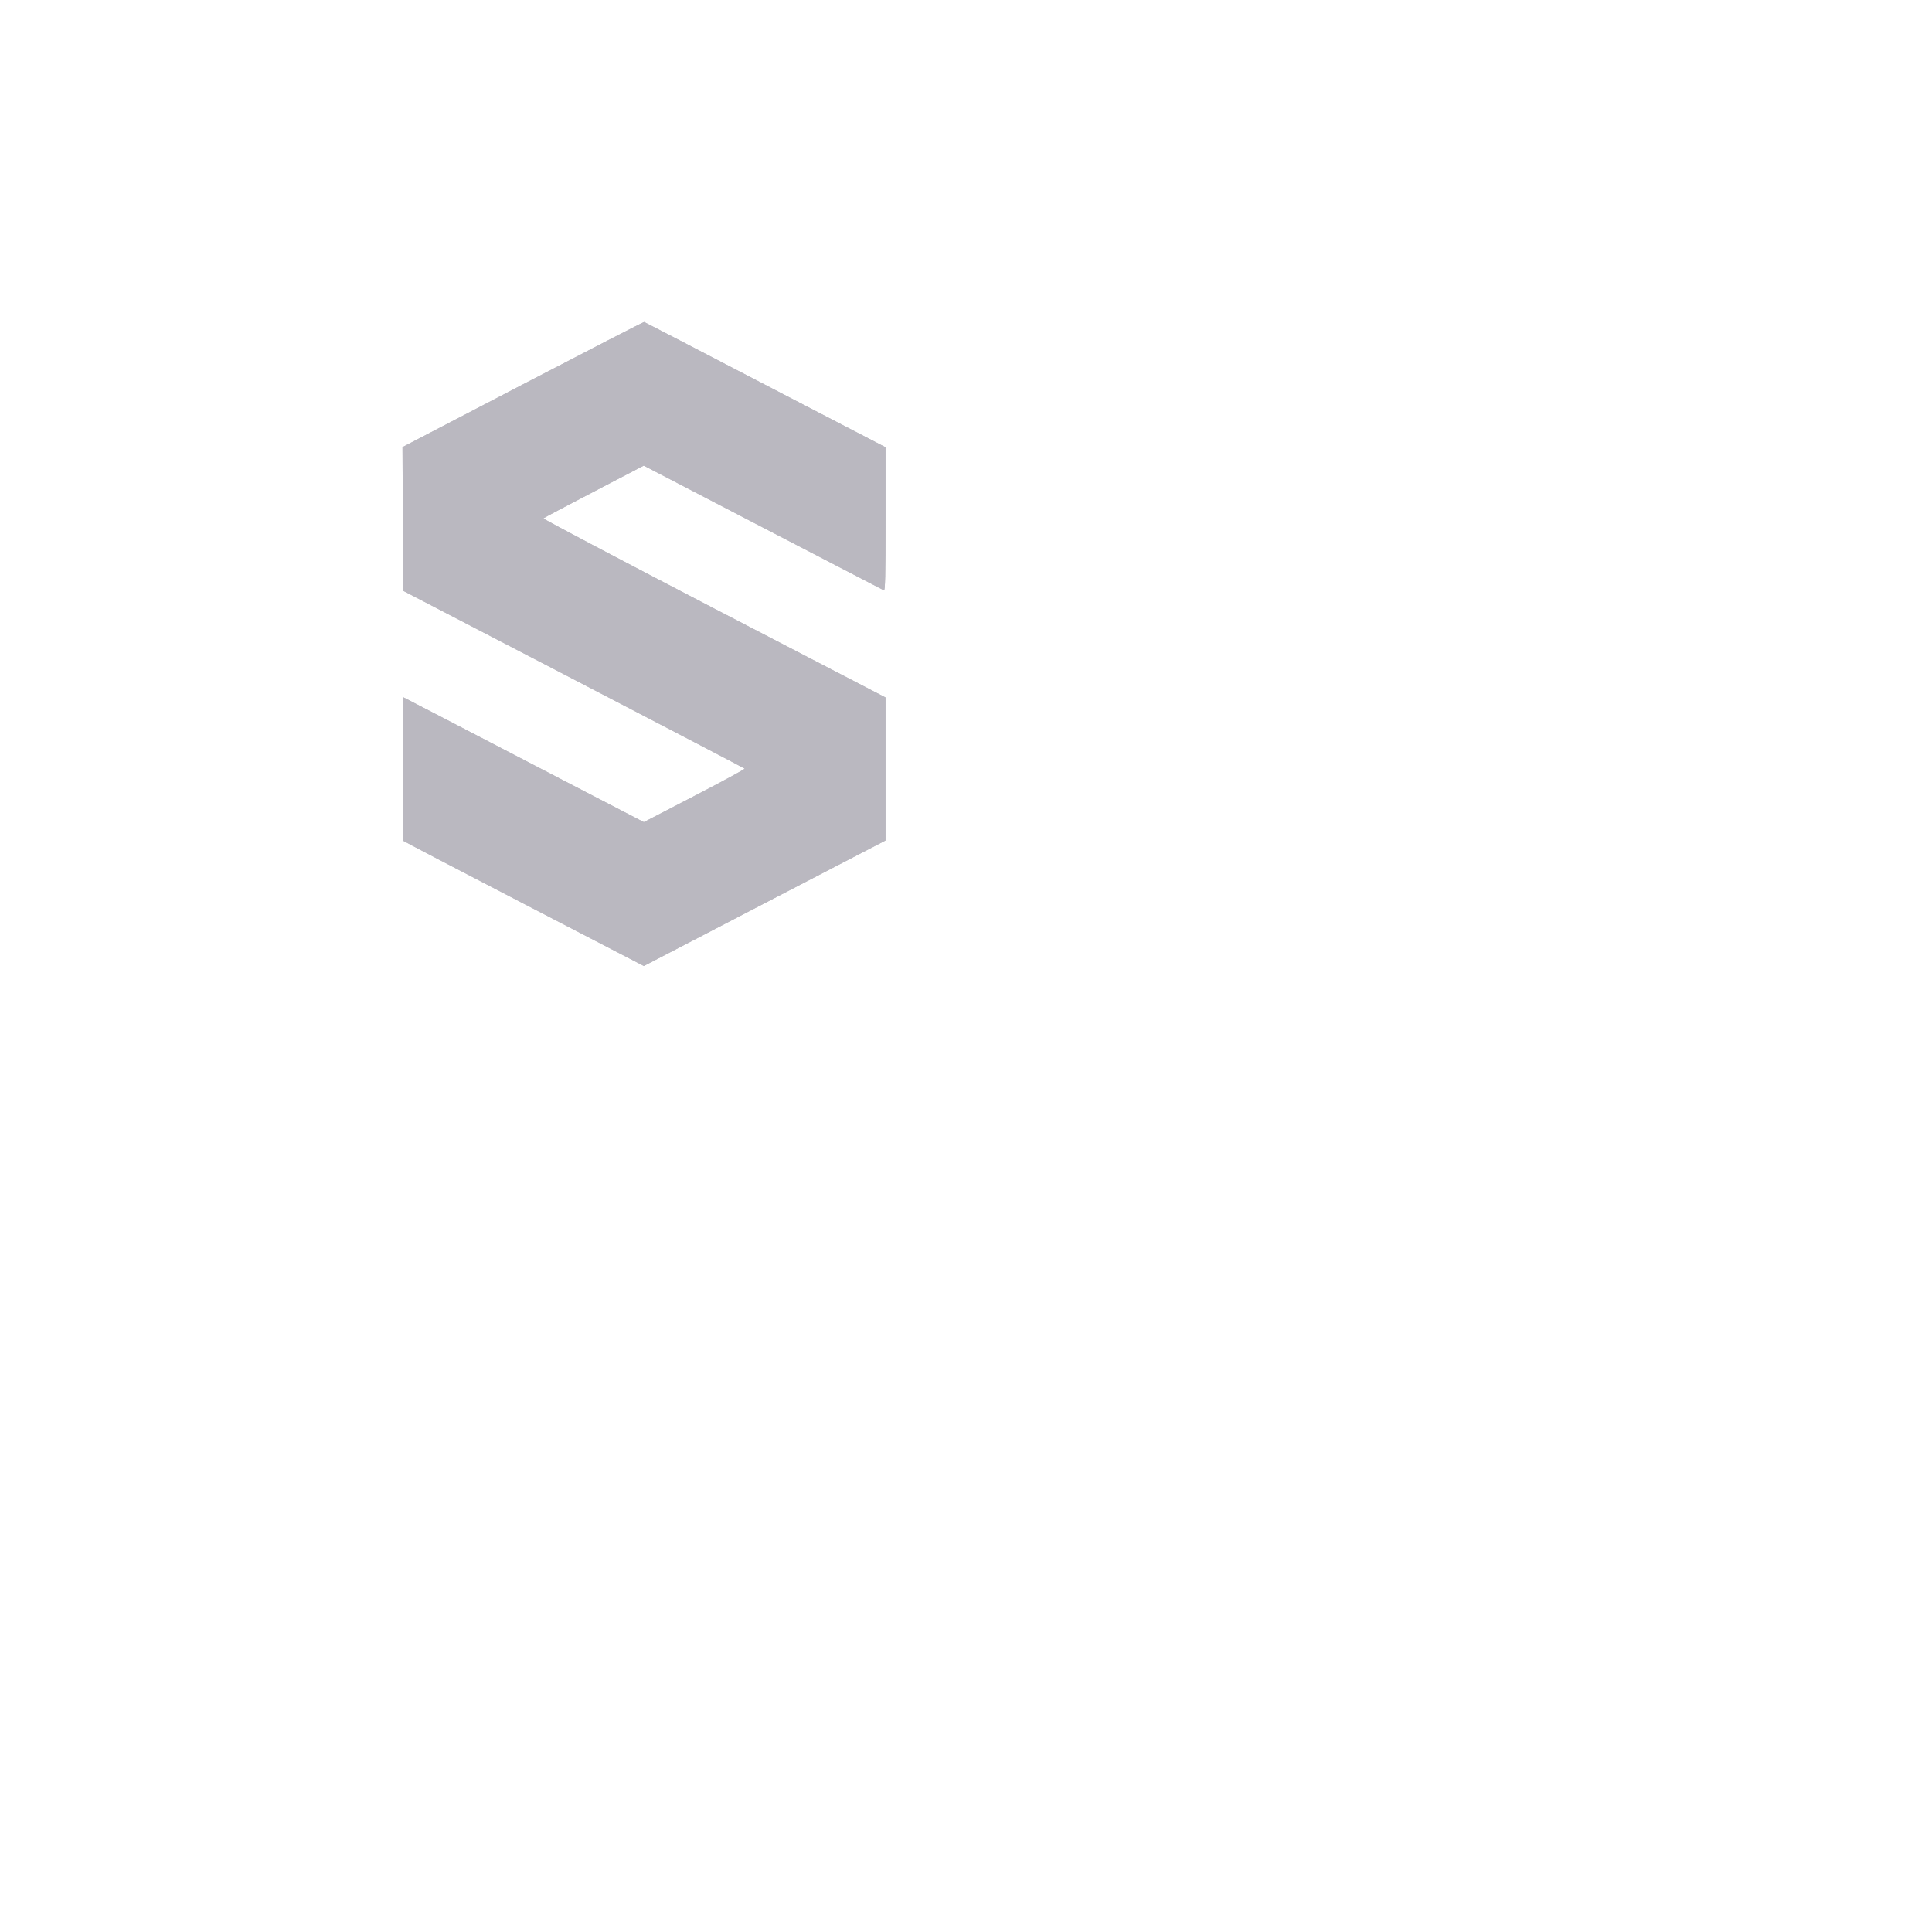
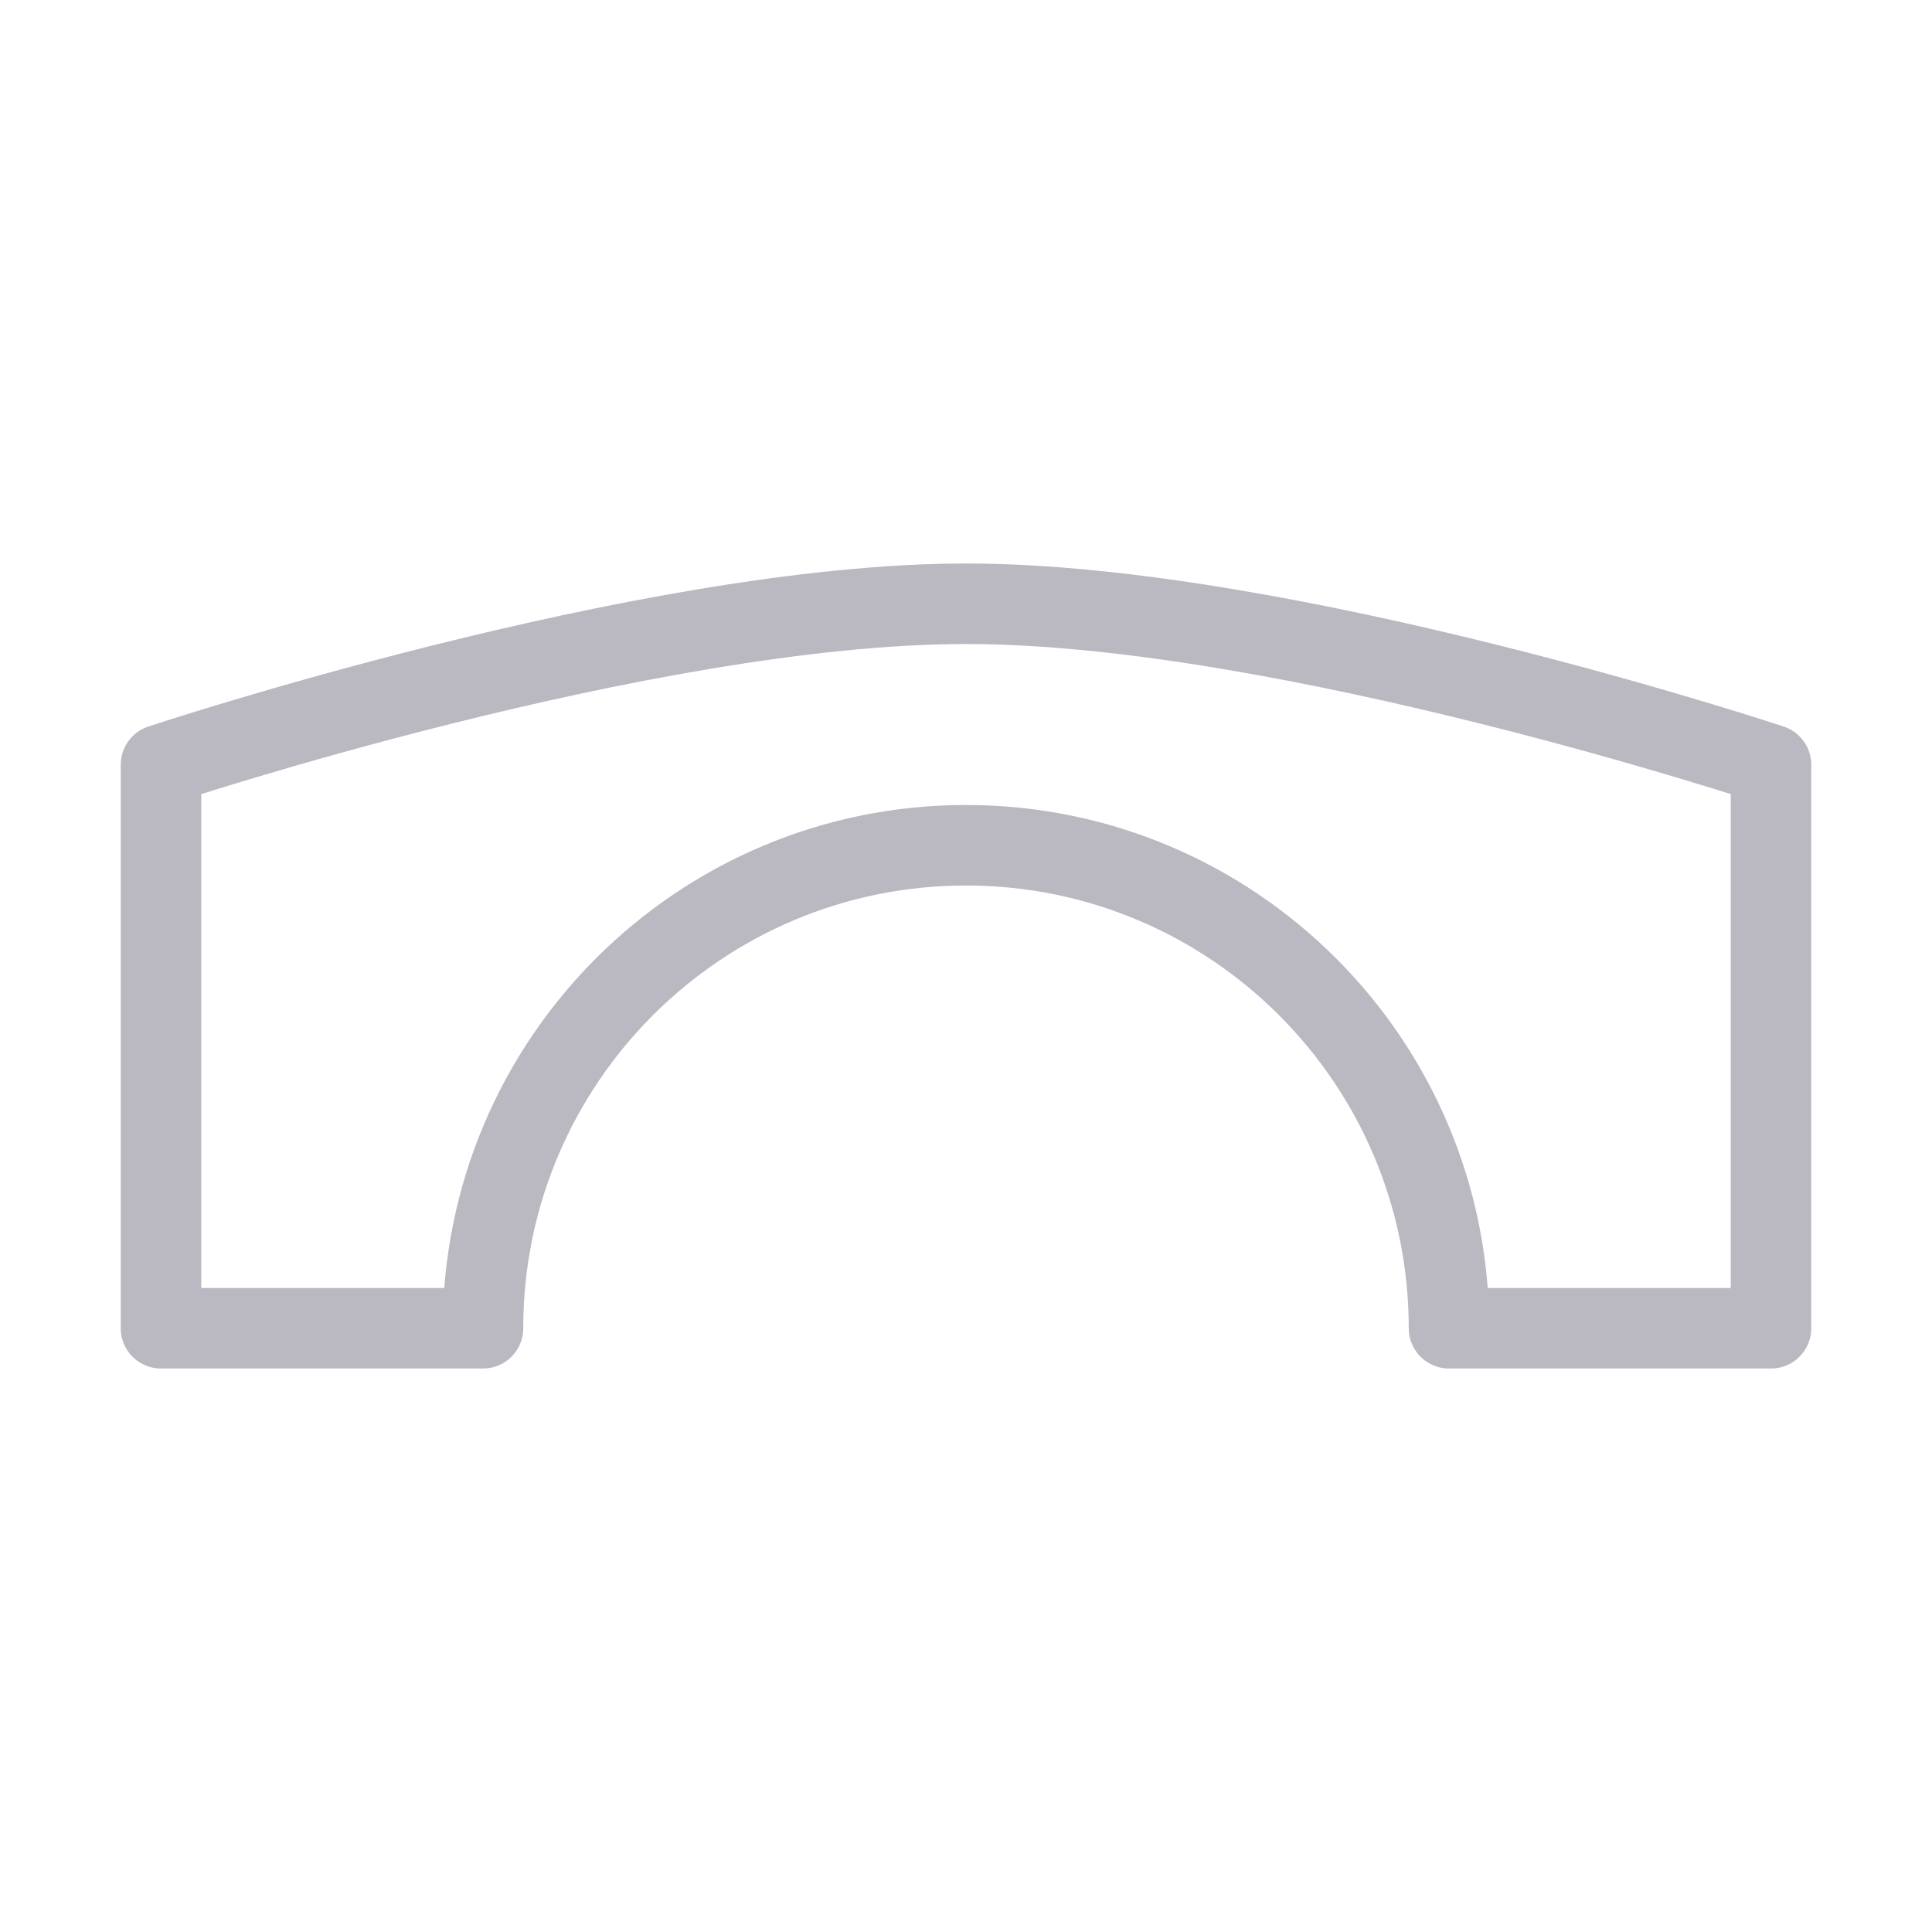
<svg xmlns="http://www.w3.org/2000/svg" width="24" height="24" viewBox="0 0 24 24" fill="none">
-   <path d="M5 5.554L6.496 4.775C7.319 4.347 7.996 3.998 8.002 4C8.007 4.002 8.684 4.352 9.505 4.78L11 5.556V6.449C11 7.157 10.996 7.34 10.98 7.333C10.969 7.328 10.294 6.978 9.479 6.554L7.997 5.784L7.379 6.106C7.04 6.282 6.756 6.433 6.75 6.439C6.744 6.446 7.697 6.949 8.869 7.558L11 8.664L11 9.552L11 10.441L9.499 11.22L7.998 12L6.511 11.229C5.693 10.805 5.019 10.453 5.012 10.446C5.005 10.44 5.002 10.036 5.004 9.548L5.008 8.661L5.474 8.902L6.969 9.679L7.998 10.213L8.629 9.886C8.976 9.706 9.256 9.554 9.25 9.548C9.244 9.542 8.287 9.042 7.124 8.438L5.008 7.339L5.004 6.447L5 5.554Z" fill="#BAB8C0" />
-   <path d="M5 5.554L6.496 4.775C7.319 4.347 7.996 3.998 8.002 4C8.007 4.002 8.684 4.352 9.505 4.78L11 5.556V6.449C11 7.157 10.996 7.34 10.98 7.333C10.969 7.328 10.294 6.978 9.479 6.554L7.997 5.784L7.379 6.106C7.04 6.282 6.756 6.433 6.75 6.439C6.744 6.446 7.697 6.949 8.869 7.558L11 8.664L11 9.552L11 10.441L9.499 11.22L7.998 12L6.511 11.229C5.693 10.805 5.019 10.453 5.012 10.446C5.005 10.44 5.002 10.036 5.004 9.548L5.008 8.661L5.474 8.902L6.969 9.679L7.998 10.213L8.629 9.886C8.976 9.706 9.256 9.554 9.25 9.548C9.244 9.542 8.287 9.042 7.124 8.438L5.008 7.339L5.004 6.447L5 5.554Z" fill="#BAB8C0" />
-   <path d="M8 14C6.813 14 5.653 13.648 4.667 12.989C3.68 12.329 2.911 11.393 2.457 10.296C2.003 9.2 1.884 7.993 2.115 6.829C2.347 5.666 2.918 4.596 3.757 3.757C4.596 2.918 5.666 2.347 6.829 2.115C7.993 1.884 9.2 2.003 10.296 2.457C11.393 2.911 12.329 3.68 12.989 4.667C13.648 5.653 14 6.813 14 8" stroke-miterlimit="10" stroke-linecap="round" />
-   <path d="M16 22C19.314 22 22 19.314 22 16C22 12.686 19.314 10 16 10C12.686 10 10 12.686 10 16C10 19.314 12.686 22 16 22Z" stroke-miterlimit="10" stroke-linecap="round" />
-   <path d="M17.78 13.899C17.26 13.806 16.734 13.754 16.206 13.744C14.634 13.744 14.076 14.289 14.076 14.756C14.076 15.472 15.162 15.646 16.119 15.801C17.558 16.033 18.199 16.243 18.199 16.878C18.199 17.378 17.626 17.744 16.667 17.851C15.77 17.921 14.868 17.835 14 17.599" stroke-miterlimit="10" stroke-linecap="round" />
-   <path d="M16.11 13.7V13" stroke-miterlimit="10" stroke-linecap="round" />
-   <path d="M16.11 18.598V17.898" stroke-miterlimit="10" stroke-linecap="round" />
+   <path d="M2 9.5V16.5H6C6 13.187 8.687 10.5 12 10.5C15.313 10.5 18 13.187 18 16.5H22V9.5C22 9.5 15.982 7.5 12 7.5C8.018 7.5 2 9.5 2 9.5Z" stroke="#BAB8C0" stroke-linecap="round" stroke-linejoin="round" />
</svg>
